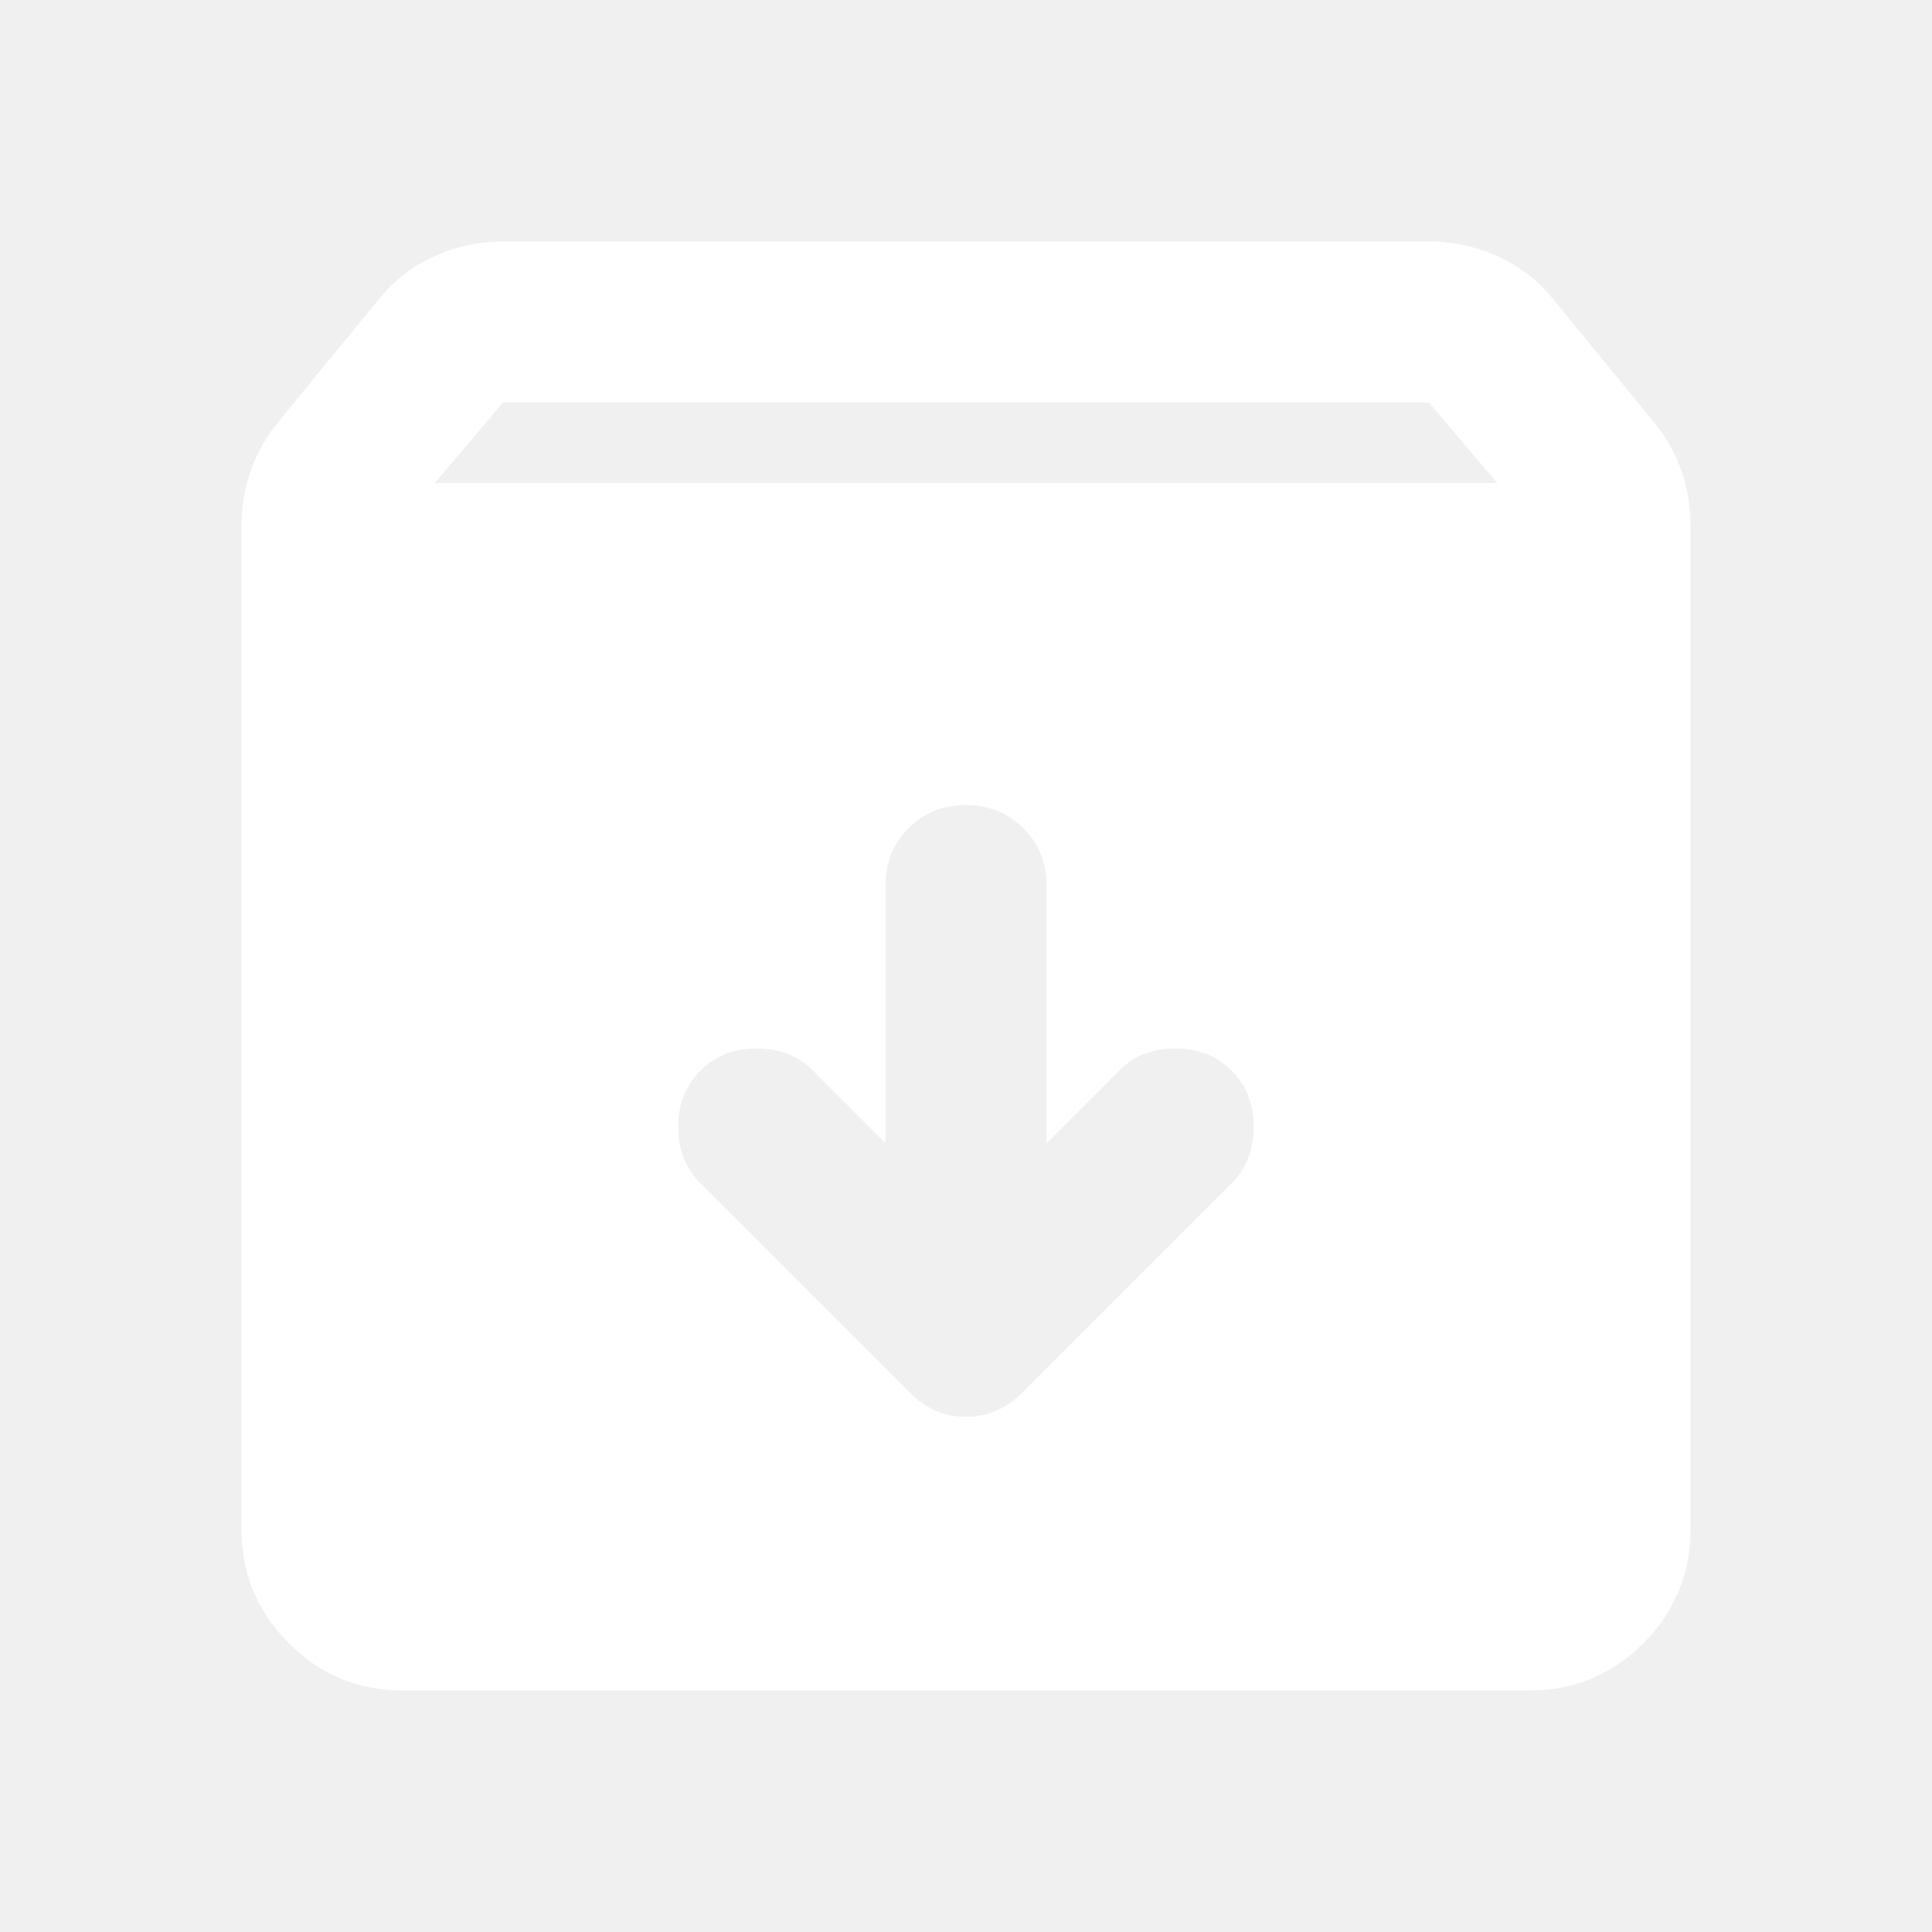
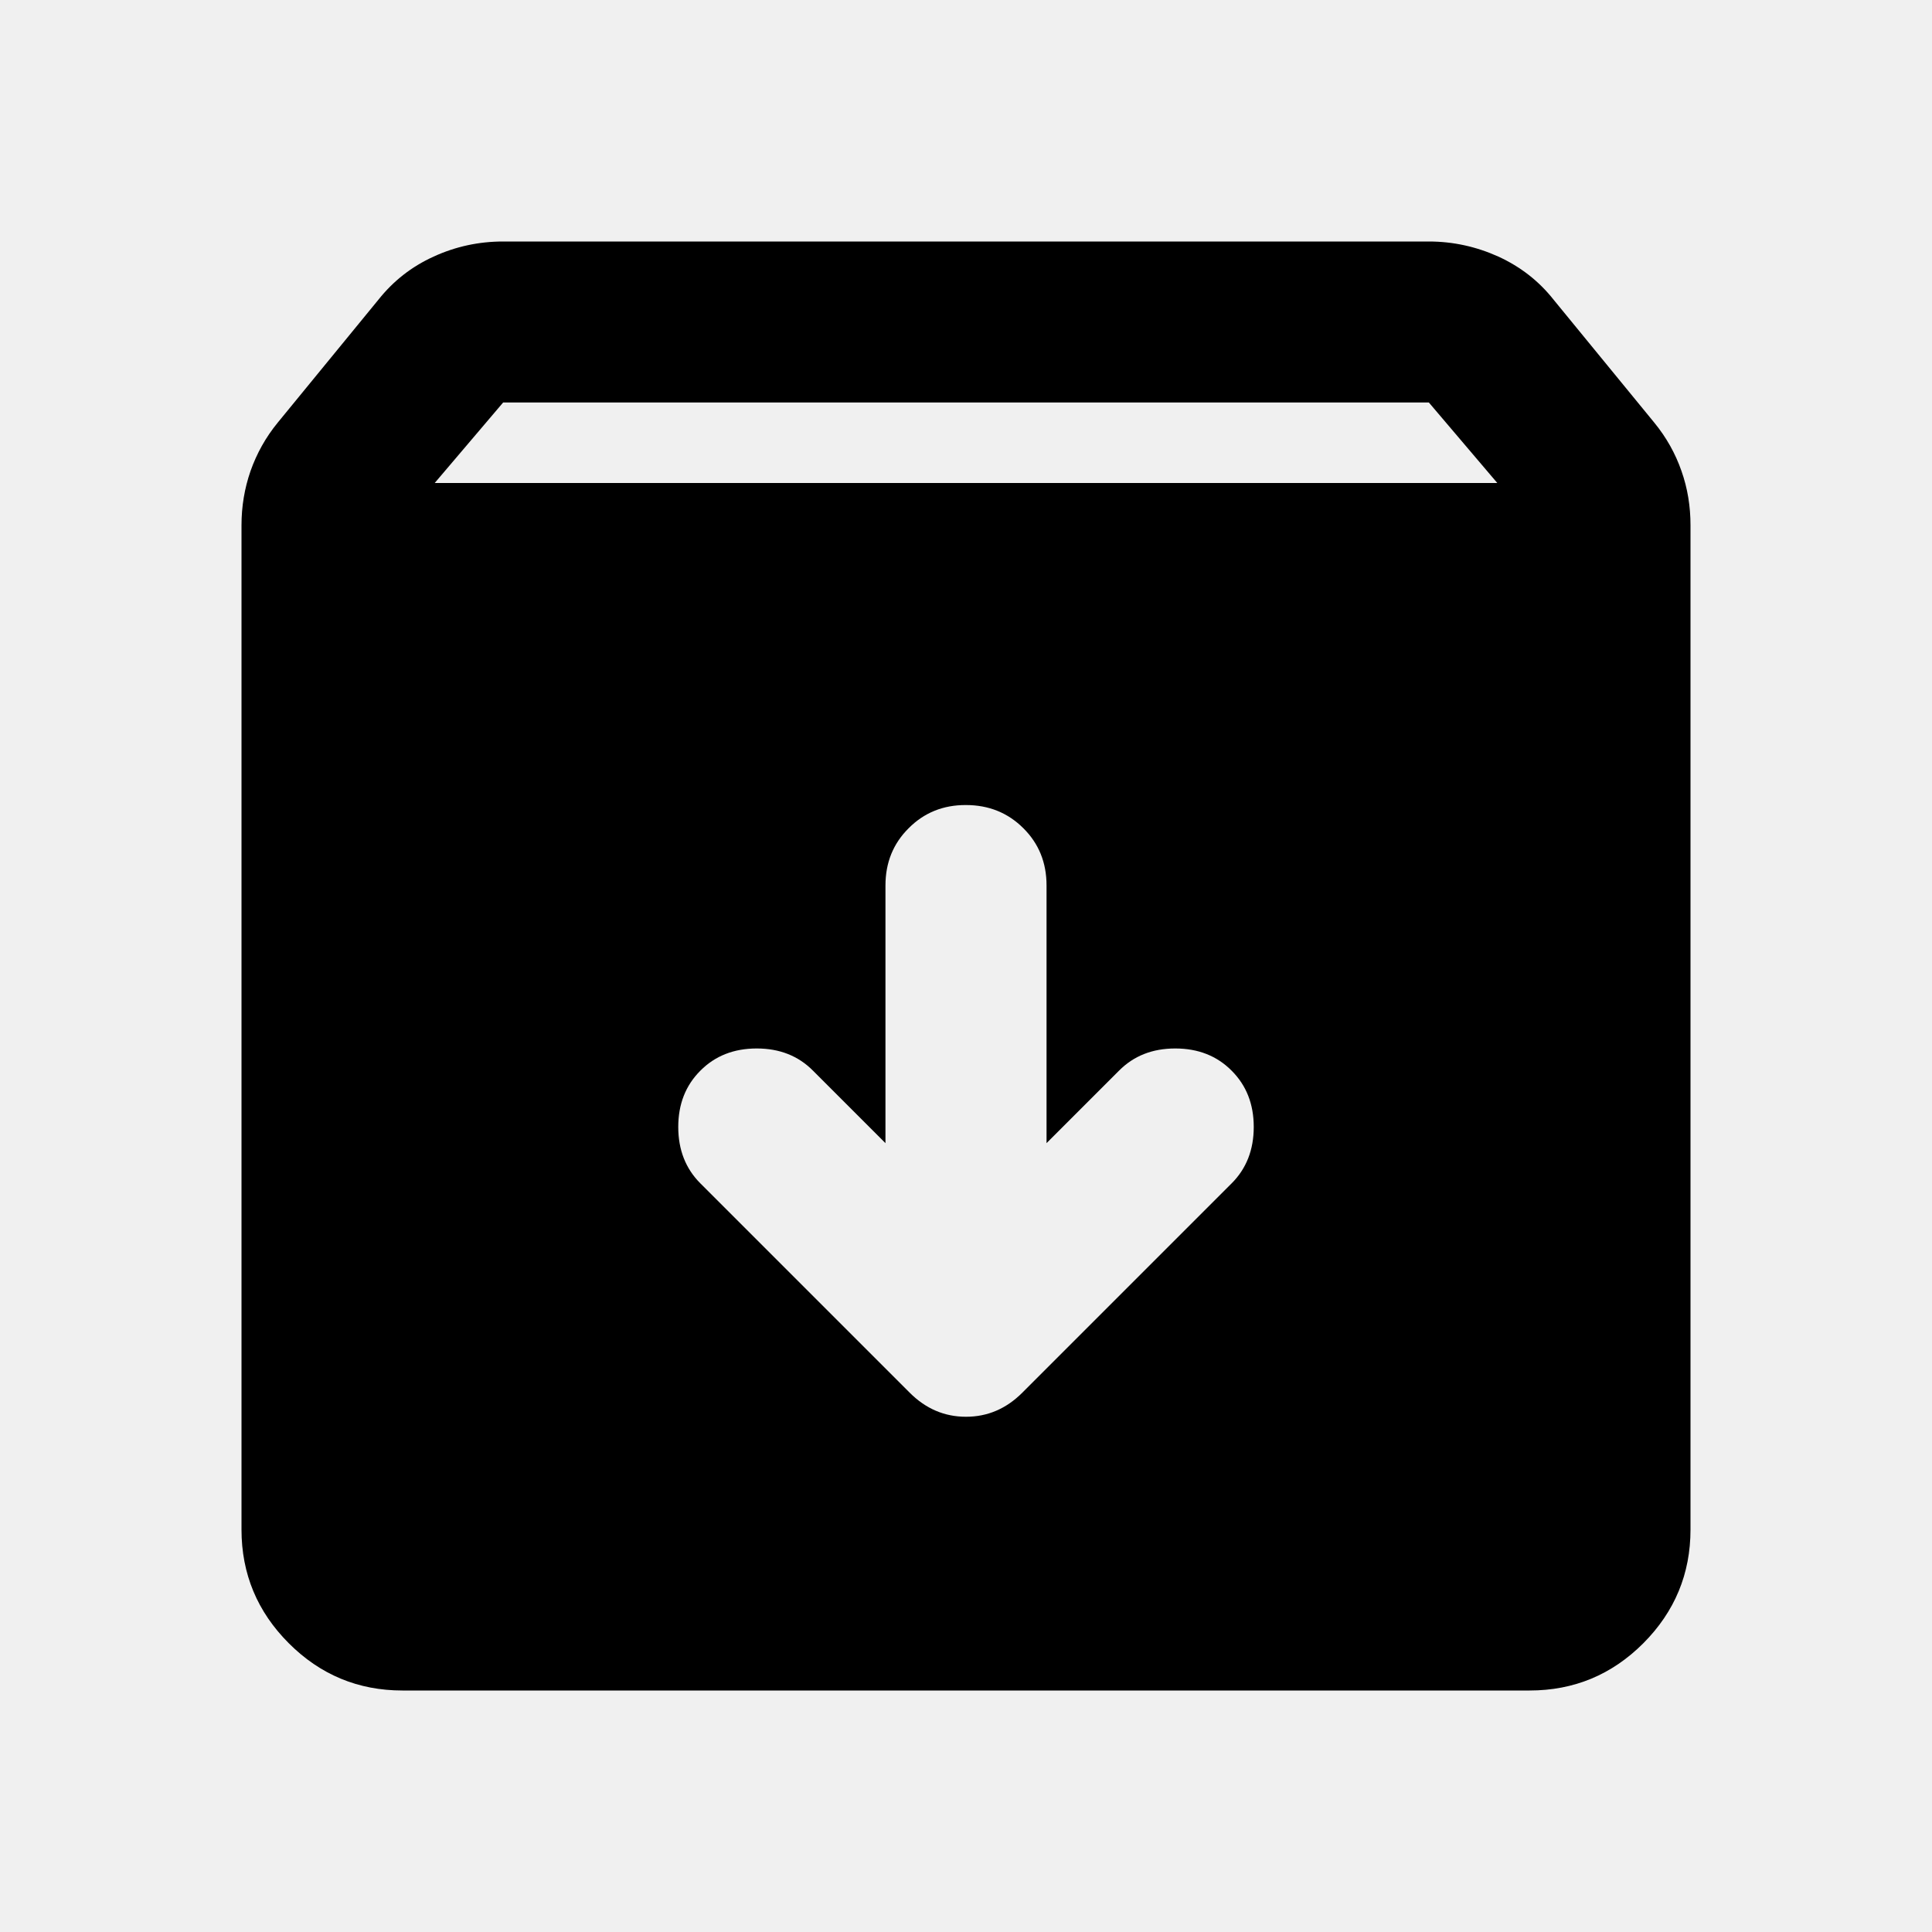
<svg xmlns="http://www.w3.org/2000/svg" width="16" height="16" viewBox="0 0 16 16" fill="none">
-   <path d="M3.333 14C2.967 14 2.653 13.87 2.392 13.609C2.131 13.348 2 13.034 2 12.667V4.35C2 4.194 2.025 4.044 2.075 3.9C2.126 3.756 2.2 3.622 2.3 3.5L3.133 2.483C3.256 2.328 3.408 2.208 3.591 2.125C3.774 2.041 3.966 2 4.167 2H11.833C12.033 2 12.225 2.042 12.409 2.125C12.592 2.209 12.745 2.328 12.867 2.483L13.7 3.5C13.8 3.622 13.875 3.756 13.925 3.9C13.976 4.044 14 4.194 14 4.35V12.667C14 13.033 13.87 13.347 13.609 13.609C13.348 13.87 13.034 14 12.667 14H3.333ZM3.6 4H12.4L11.833 3.333H4.167L3.6 4ZM7.525 6.859C7.397 6.986 7.333 7.144 7.333 7.333V9.467L6.733 8.867C6.611 8.744 6.456 8.683 6.267 8.683C6.078 8.683 5.922 8.744 5.8 8.867C5.678 8.989 5.617 9.144 5.617 9.333C5.617 9.522 5.678 9.678 5.8 9.8L7.533 11.533C7.667 11.667 7.822 11.733 8 11.733C8.178 11.733 8.333 11.667 8.467 11.533L10.2 9.8C10.322 9.678 10.383 9.522 10.383 9.333C10.383 9.144 10.322 8.989 10.2 8.867C10.078 8.744 9.922 8.683 9.733 8.683C9.544 8.683 9.389 8.744 9.267 8.867L8.667 9.467V7.333C8.667 7.144 8.603 6.986 8.475 6.859C8.347 6.731 8.188 6.667 8 6.667C7.812 6.666 7.653 6.73 7.525 6.859Z" fill="white" />
+   <path d="M3.333 14C2.967 14 2.653 13.87 2.392 13.609C2.131 13.348 2 13.034 2 12.667V4.35C2 4.194 2.025 4.044 2.075 3.9C2.126 3.756 2.2 3.622 2.3 3.5L3.133 2.483C3.256 2.328 3.408 2.208 3.591 2.125C3.774 2.041 3.966 2 4.167 2H11.833C12.033 2 12.225 2.042 12.409 2.125C12.592 2.209 12.745 2.328 12.867 2.483L13.7 3.5C13.8 3.622 13.875 3.756 13.925 3.9C13.976 4.044 14 4.194 14 4.35V12.667C14 13.033 13.87 13.347 13.609 13.609C13.348 13.87 13.034 14 12.667 14H3.333ZM3.6 4H12.4L11.833 3.333H4.167L3.6 4ZM7.525 6.859C7.397 6.986 7.333 7.144 7.333 7.333V9.467L6.733 8.867C6.611 8.744 6.456 8.683 6.267 8.683C6.078 8.683 5.922 8.744 5.8 8.867C5.678 8.989 5.617 9.144 5.617 9.333C5.617 9.522 5.678 9.678 5.8 9.8L7.533 11.533C7.667 11.667 7.822 11.733 8 11.733C8.178 11.733 8.333 11.667 8.467 11.533L10.2 9.8C10.322 9.678 10.383 9.522 10.383 9.333C10.383 9.144 10.322 8.989 10.2 8.867C10.078 8.744 9.922 8.683 9.733 8.683C9.544 8.683 9.389 8.744 9.267 8.867L8.667 9.467V7.333C8.667 7.144 8.603 6.986 8.475 6.859C8.347 6.731 8.188 6.667 8 6.667C7.812 6.666 7.653 6.73 7.525 6.859Z" fill="currentColor" />
</svg>
